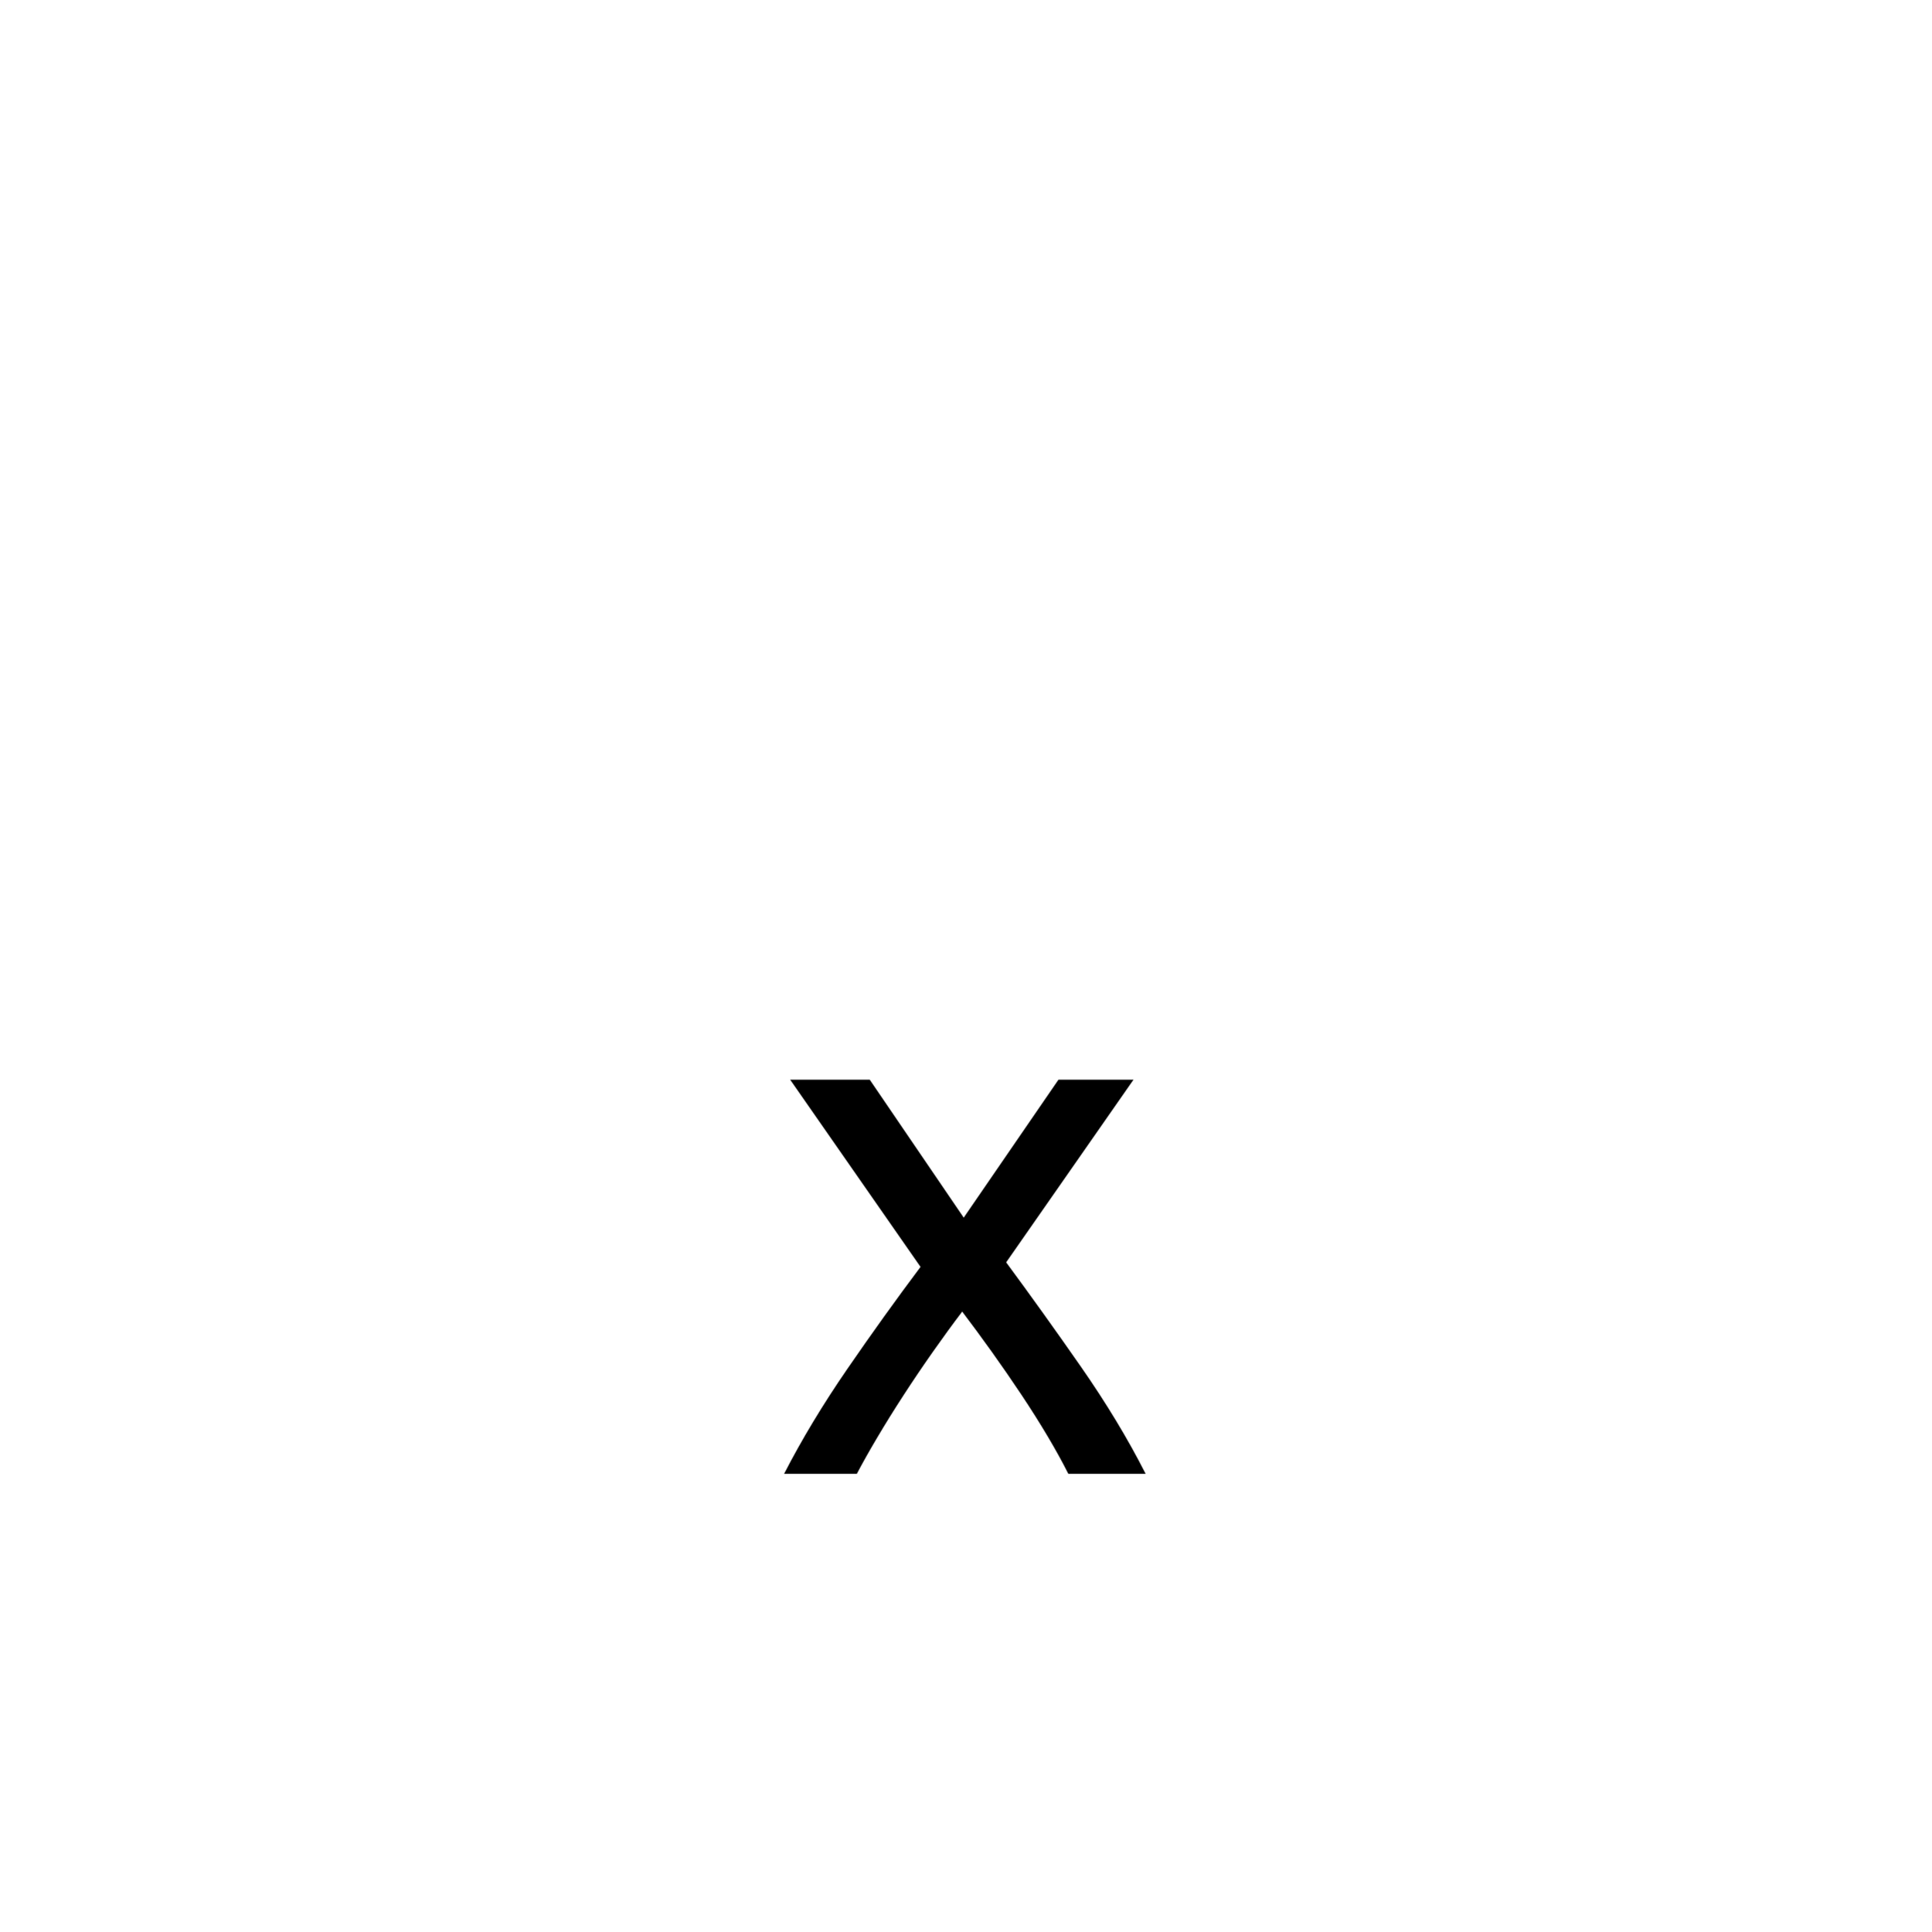
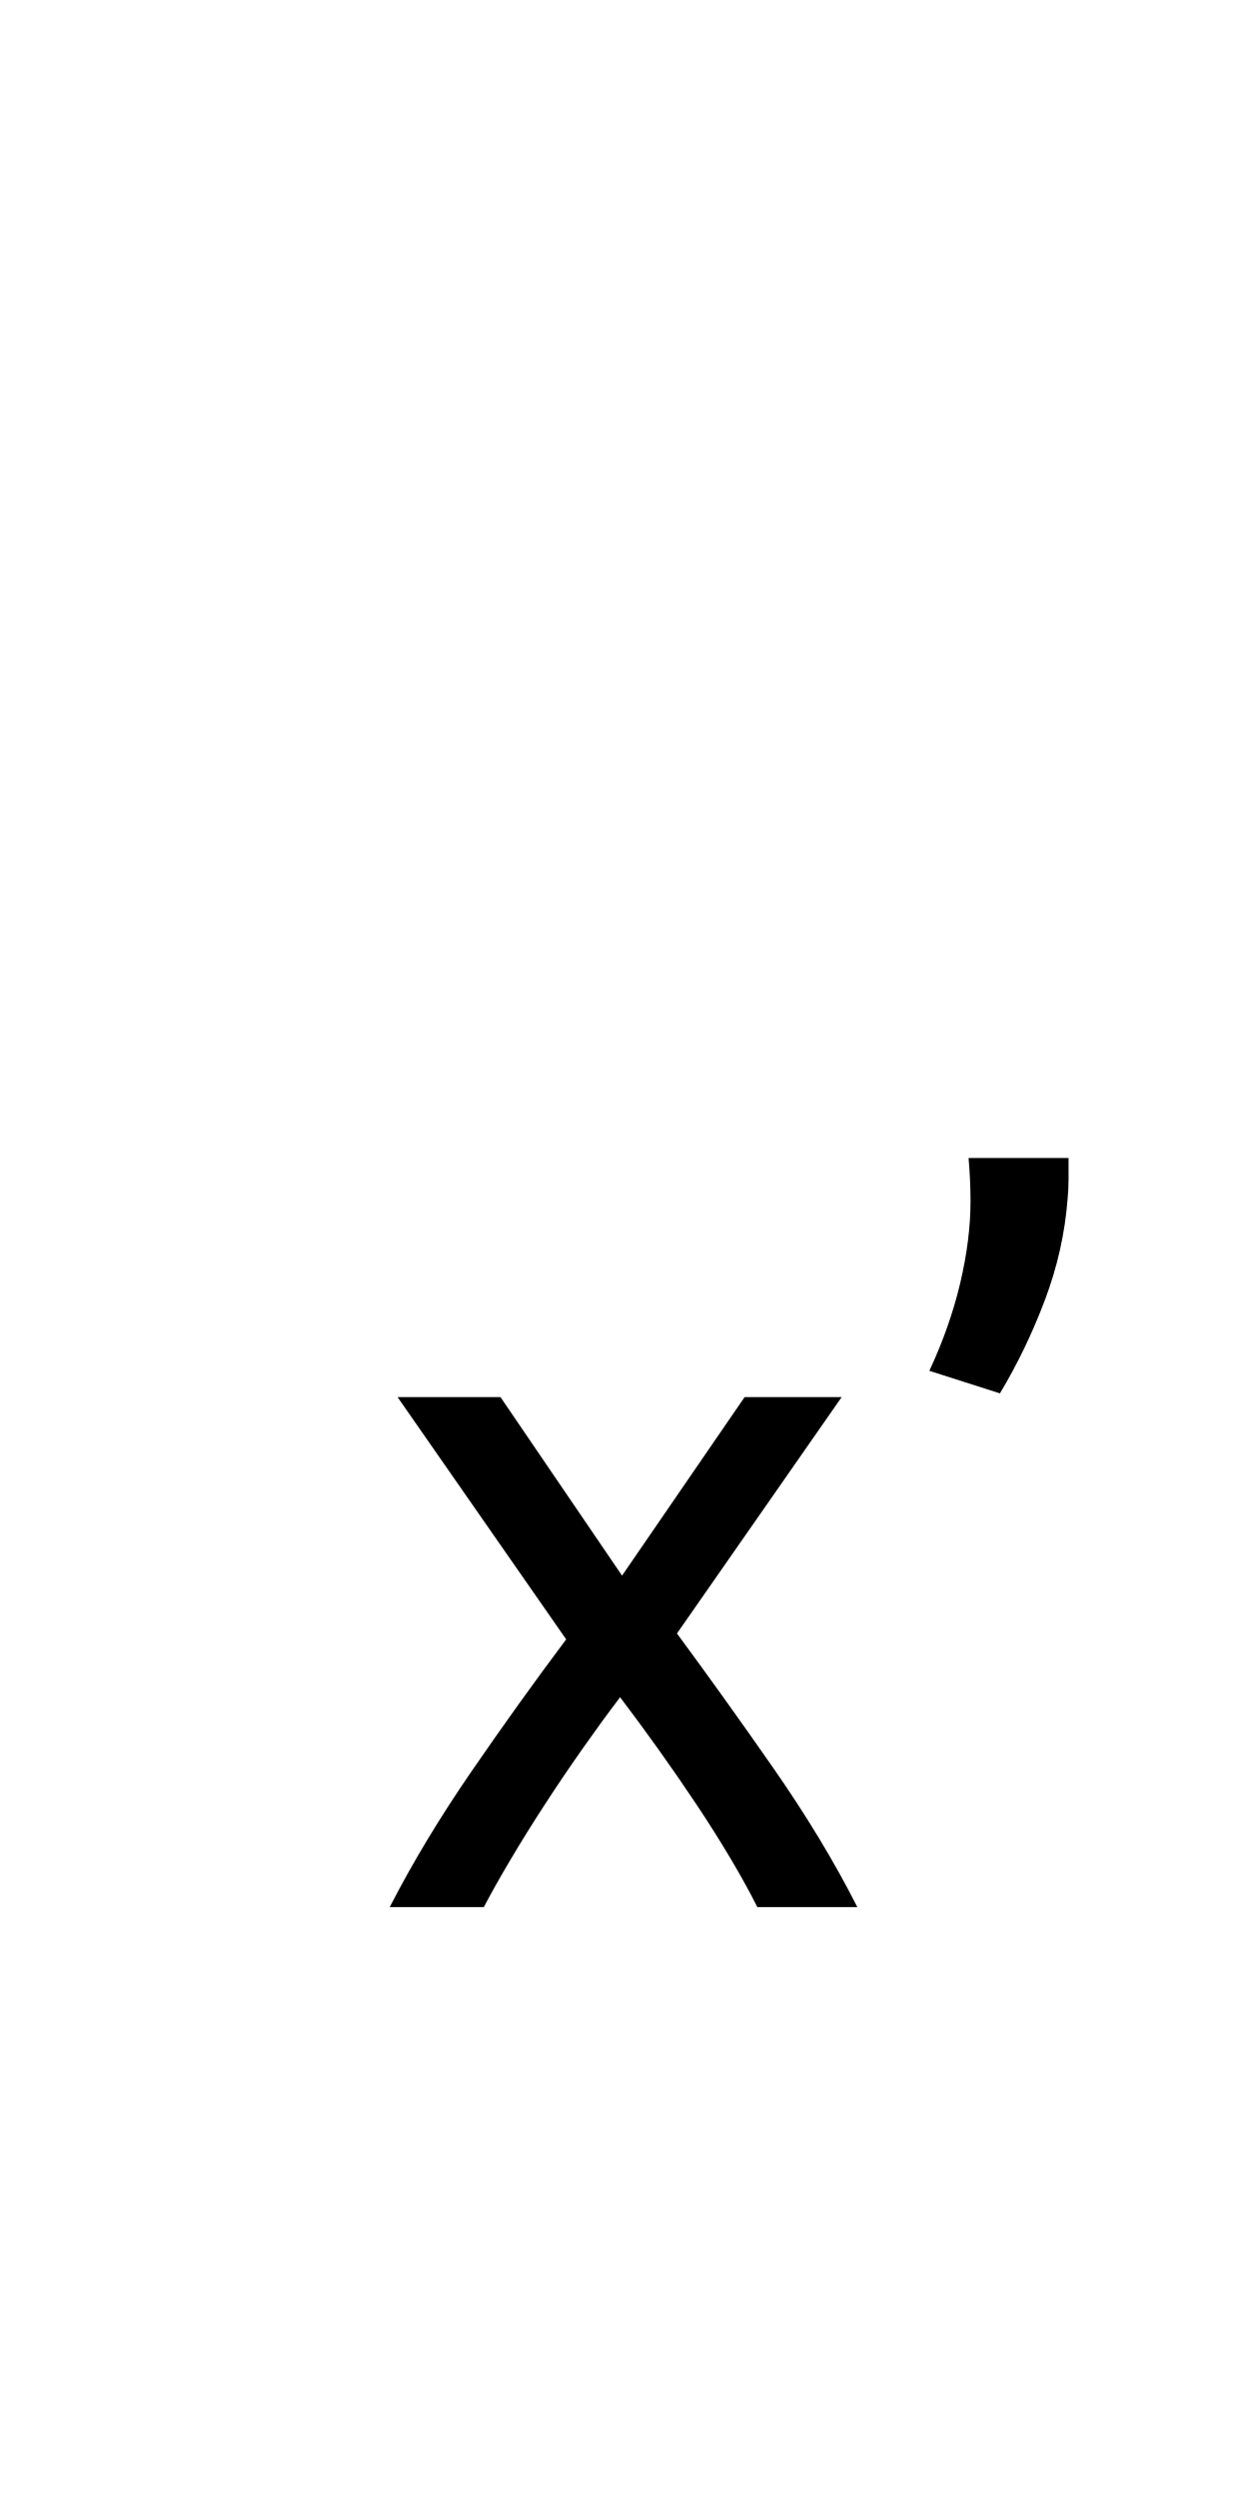
- <svg xmlns="http://www.w3.org/2000/svg" version="1.1" x="0px" y="0px" width="566.93px" height="566.93px" viewBox="0 0 566.93 566.93" enable-background="new 0 0 566.93 566.93" xml:space="preserve">
+ <svg xmlns="http://www.w3.org/2000/svg" version="1.1" x="0px" y="0px" width="283.465px" height="566.93px" viewBox="0 0 283.465 566.93" enable-background="new 0 0 283.465 566.93" xml:space="preserve">
  <g id="fond" display="none">
-     <rect x="-6701.873" y="-11126.046" display="inline" fill-rule="evenodd" clip-rule="evenodd" fill="#58595B" width="16654.492" height="16572.797" />
+     <rect x="-6843.605" y="-11126.046" display="inline" fill-rule="evenodd" clip-rule="evenodd" fill="#58595B" width="16654.492" height="16572.797" />
  </g>
  <g id="en_cours">
</g>
  <g id="fini">
    <g>
-       <path d="M313.615,432.652c-1.634-3.261-3.636-6.897-6.007-10.902c-2.375-4.005-4.971-8.121-7.788-12.349    c-2.819-4.228-5.712-8.417-8.677-12.571c-2.969-4.151-5.861-8.083-8.677-11.792c-2.82,3.709-5.712,7.676-8.678,11.903    c-2.969,4.228-5.823,8.455-8.566,12.683c-2.747,4.228-5.305,8.344-7.676,12.349c-2.375,4.005-4.377,7.564-6.007,10.68h-21.36    c5.19-10.085,11.382-20.358,18.579-30.816c7.193-10.457,14.351-20.432,21.471-29.926l-38.27-54.957h23.362l27.59,40.495    l27.813-40.495h22.027l-37.379,53.622c7.12,9.645,14.424,19.841,21.916,30.594c7.488,10.756,13.83,21.248,19.023,31.483H313.615z" />
+       <path d="M171.882,432.652c-1.634-3.261-3.636-6.897-6.007-10.902c-2.375-4.005-4.971-8.121-7.788-12.349    c-2.819-4.228-5.712-8.417-8.677-12.571c-2.969-4.151-5.861-8.083-8.677-11.792c-2.82,3.709-5.712,7.676-8.678,11.903    c-2.969,4.228-5.823,8.455-8.566,12.683c-2.747,4.228-5.305,8.344-7.676,12.349c-2.375,4.005-4.377,7.564-6.007,10.68h-21.36    c5.19-10.085,11.382-20.358,18.579-30.816c7.193-10.457,14.351-20.432,21.471-29.926l-38.27-54.957h23.362l27.59,40.495    l27.813-40.495h22.027l-37.379,53.622c7.12,9.645,14.424,19.841,21.916,30.594c7.488,10.756,13.83,21.248,19.023,31.483H171.882z" />
+     </g>
+     <g>
+       <path d="M242.515,262.705c0,1.634,0,3.226,0,4.783s-0.076,3.08-0.222,4.562c-0.595,7.714-2.302,15.317-5.118,22.806    c-2.819,7.492-6.23,14.573-10.235,21.249l-16.02-5.118c3.115-6.675,5.451-13.312,7.009-19.913    c1.558-6.599,2.336-12.794,2.336-18.579c0-1.48-0.039-3.076-0.111-4.783c-0.077-1.704-0.188-3.372-0.334-5.006H242.515z" />
    </g>
  </g>
</svg>
